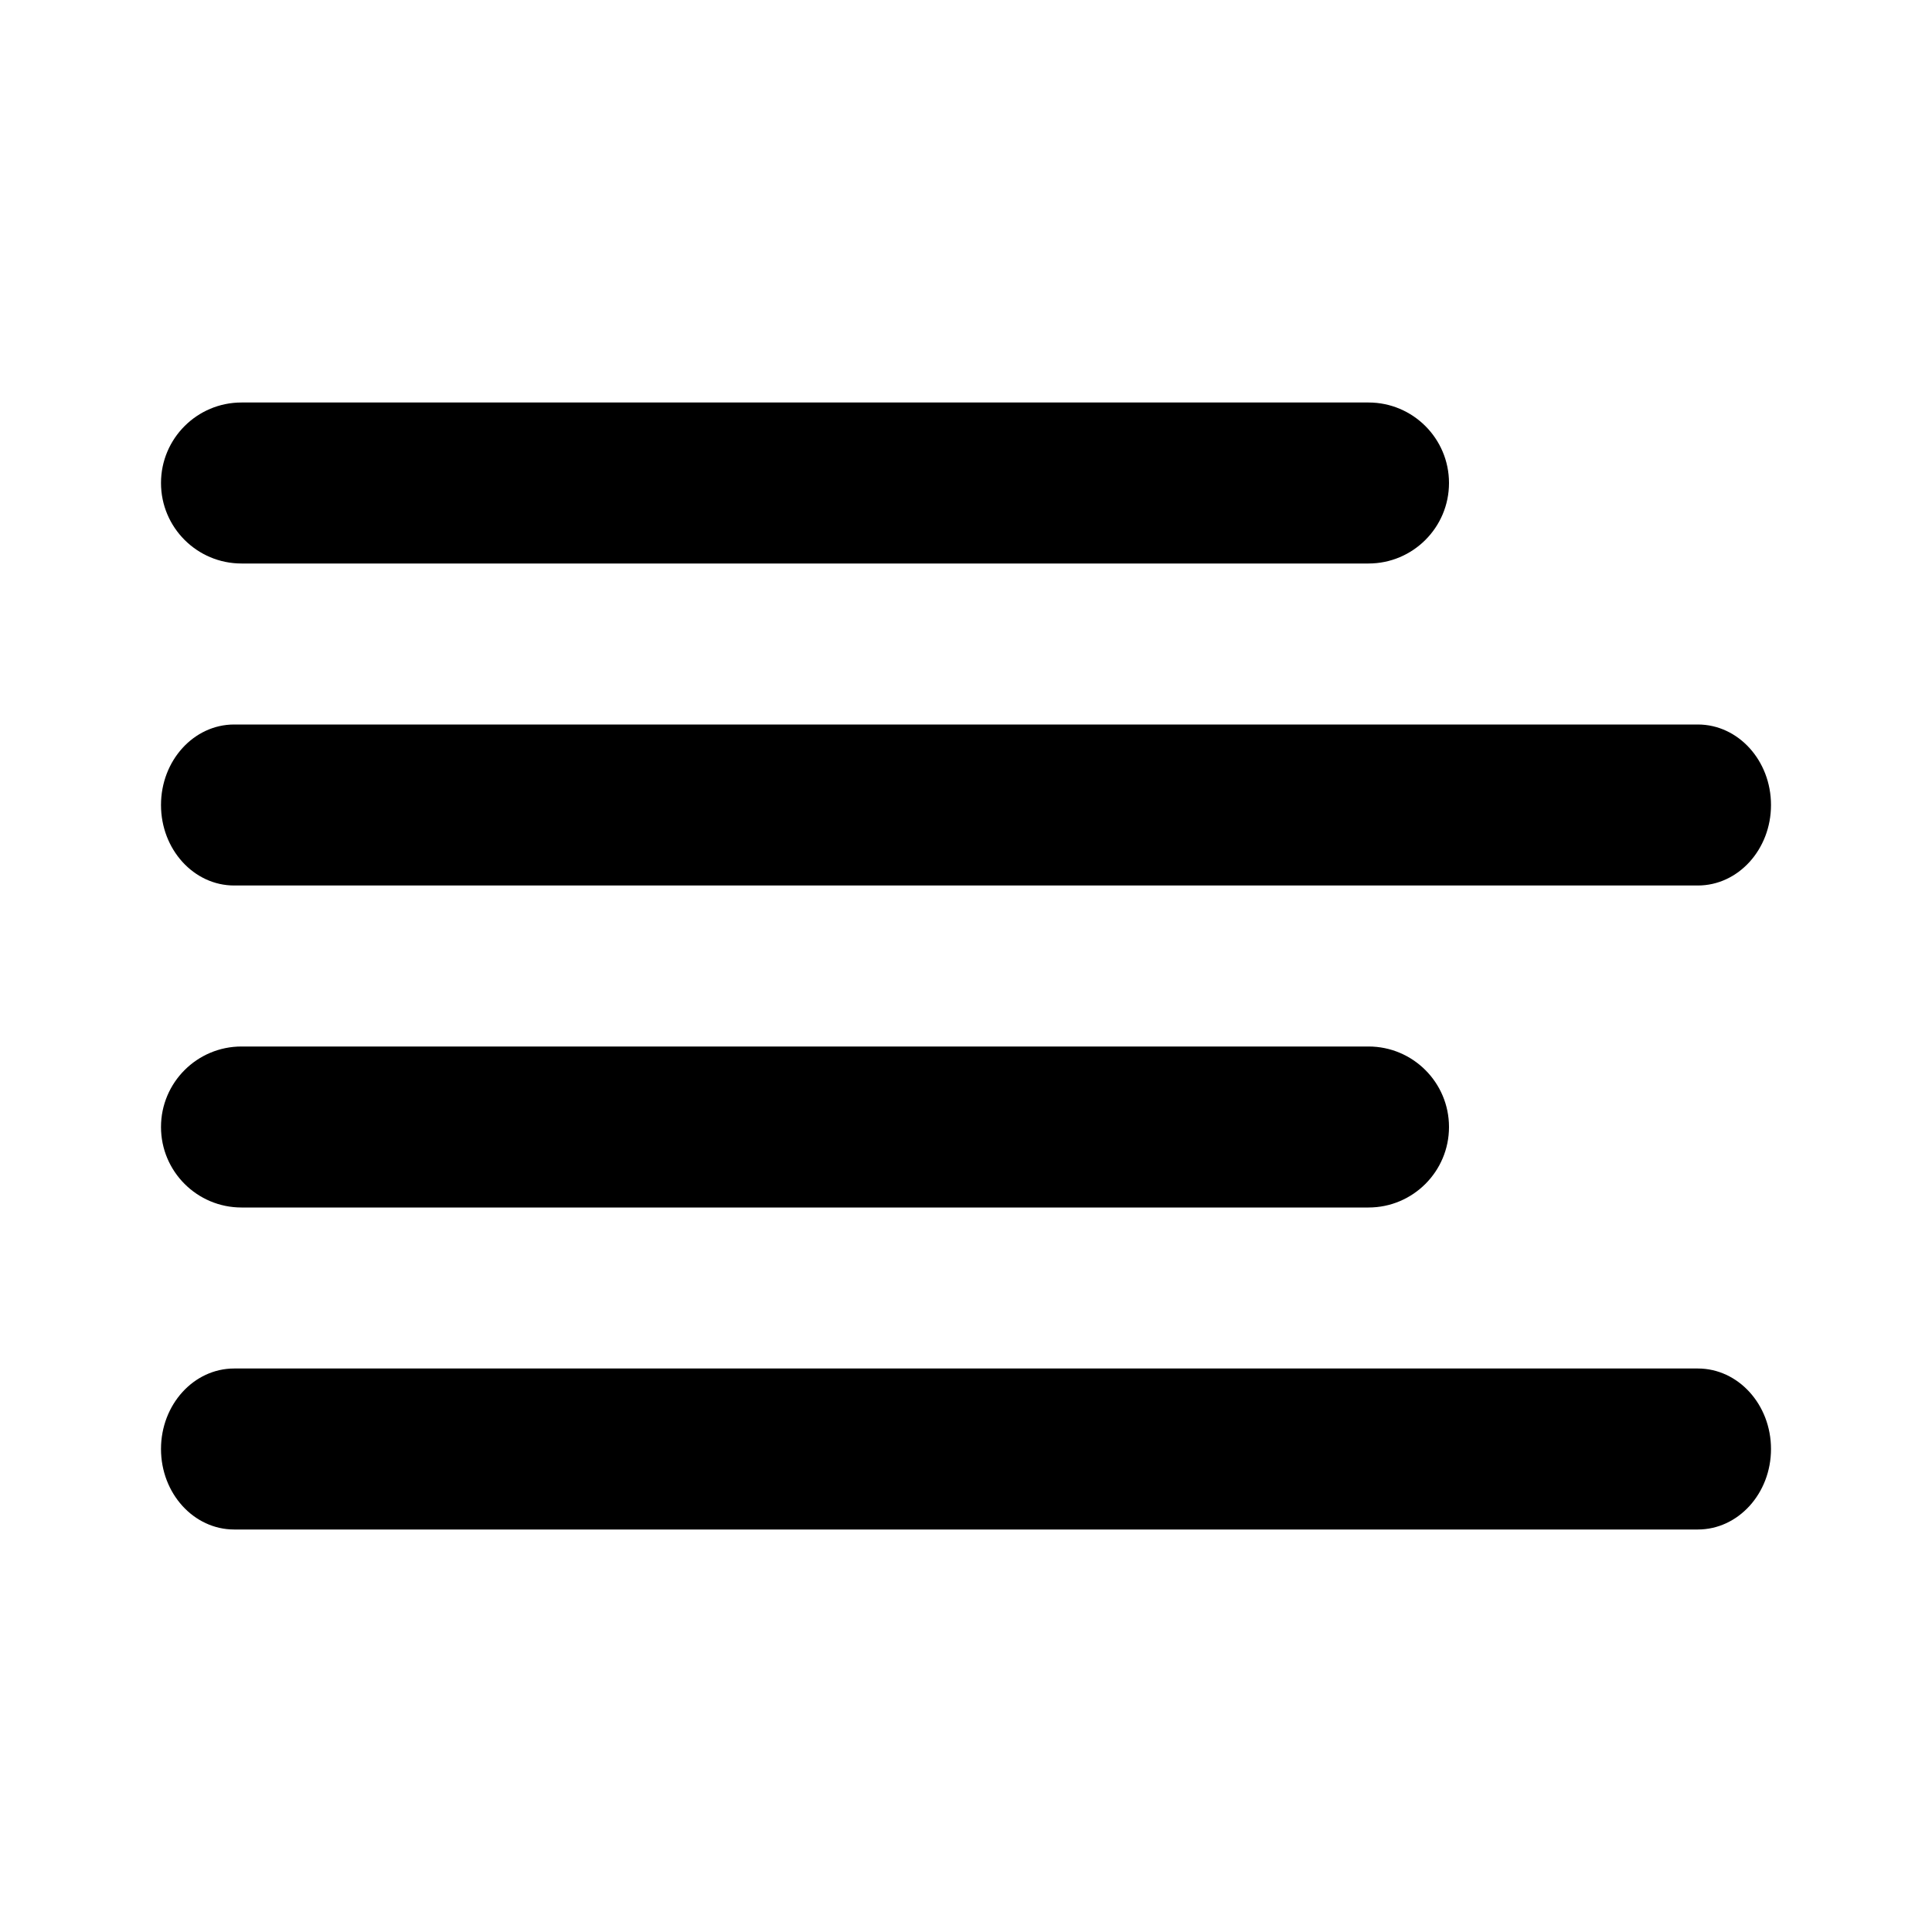
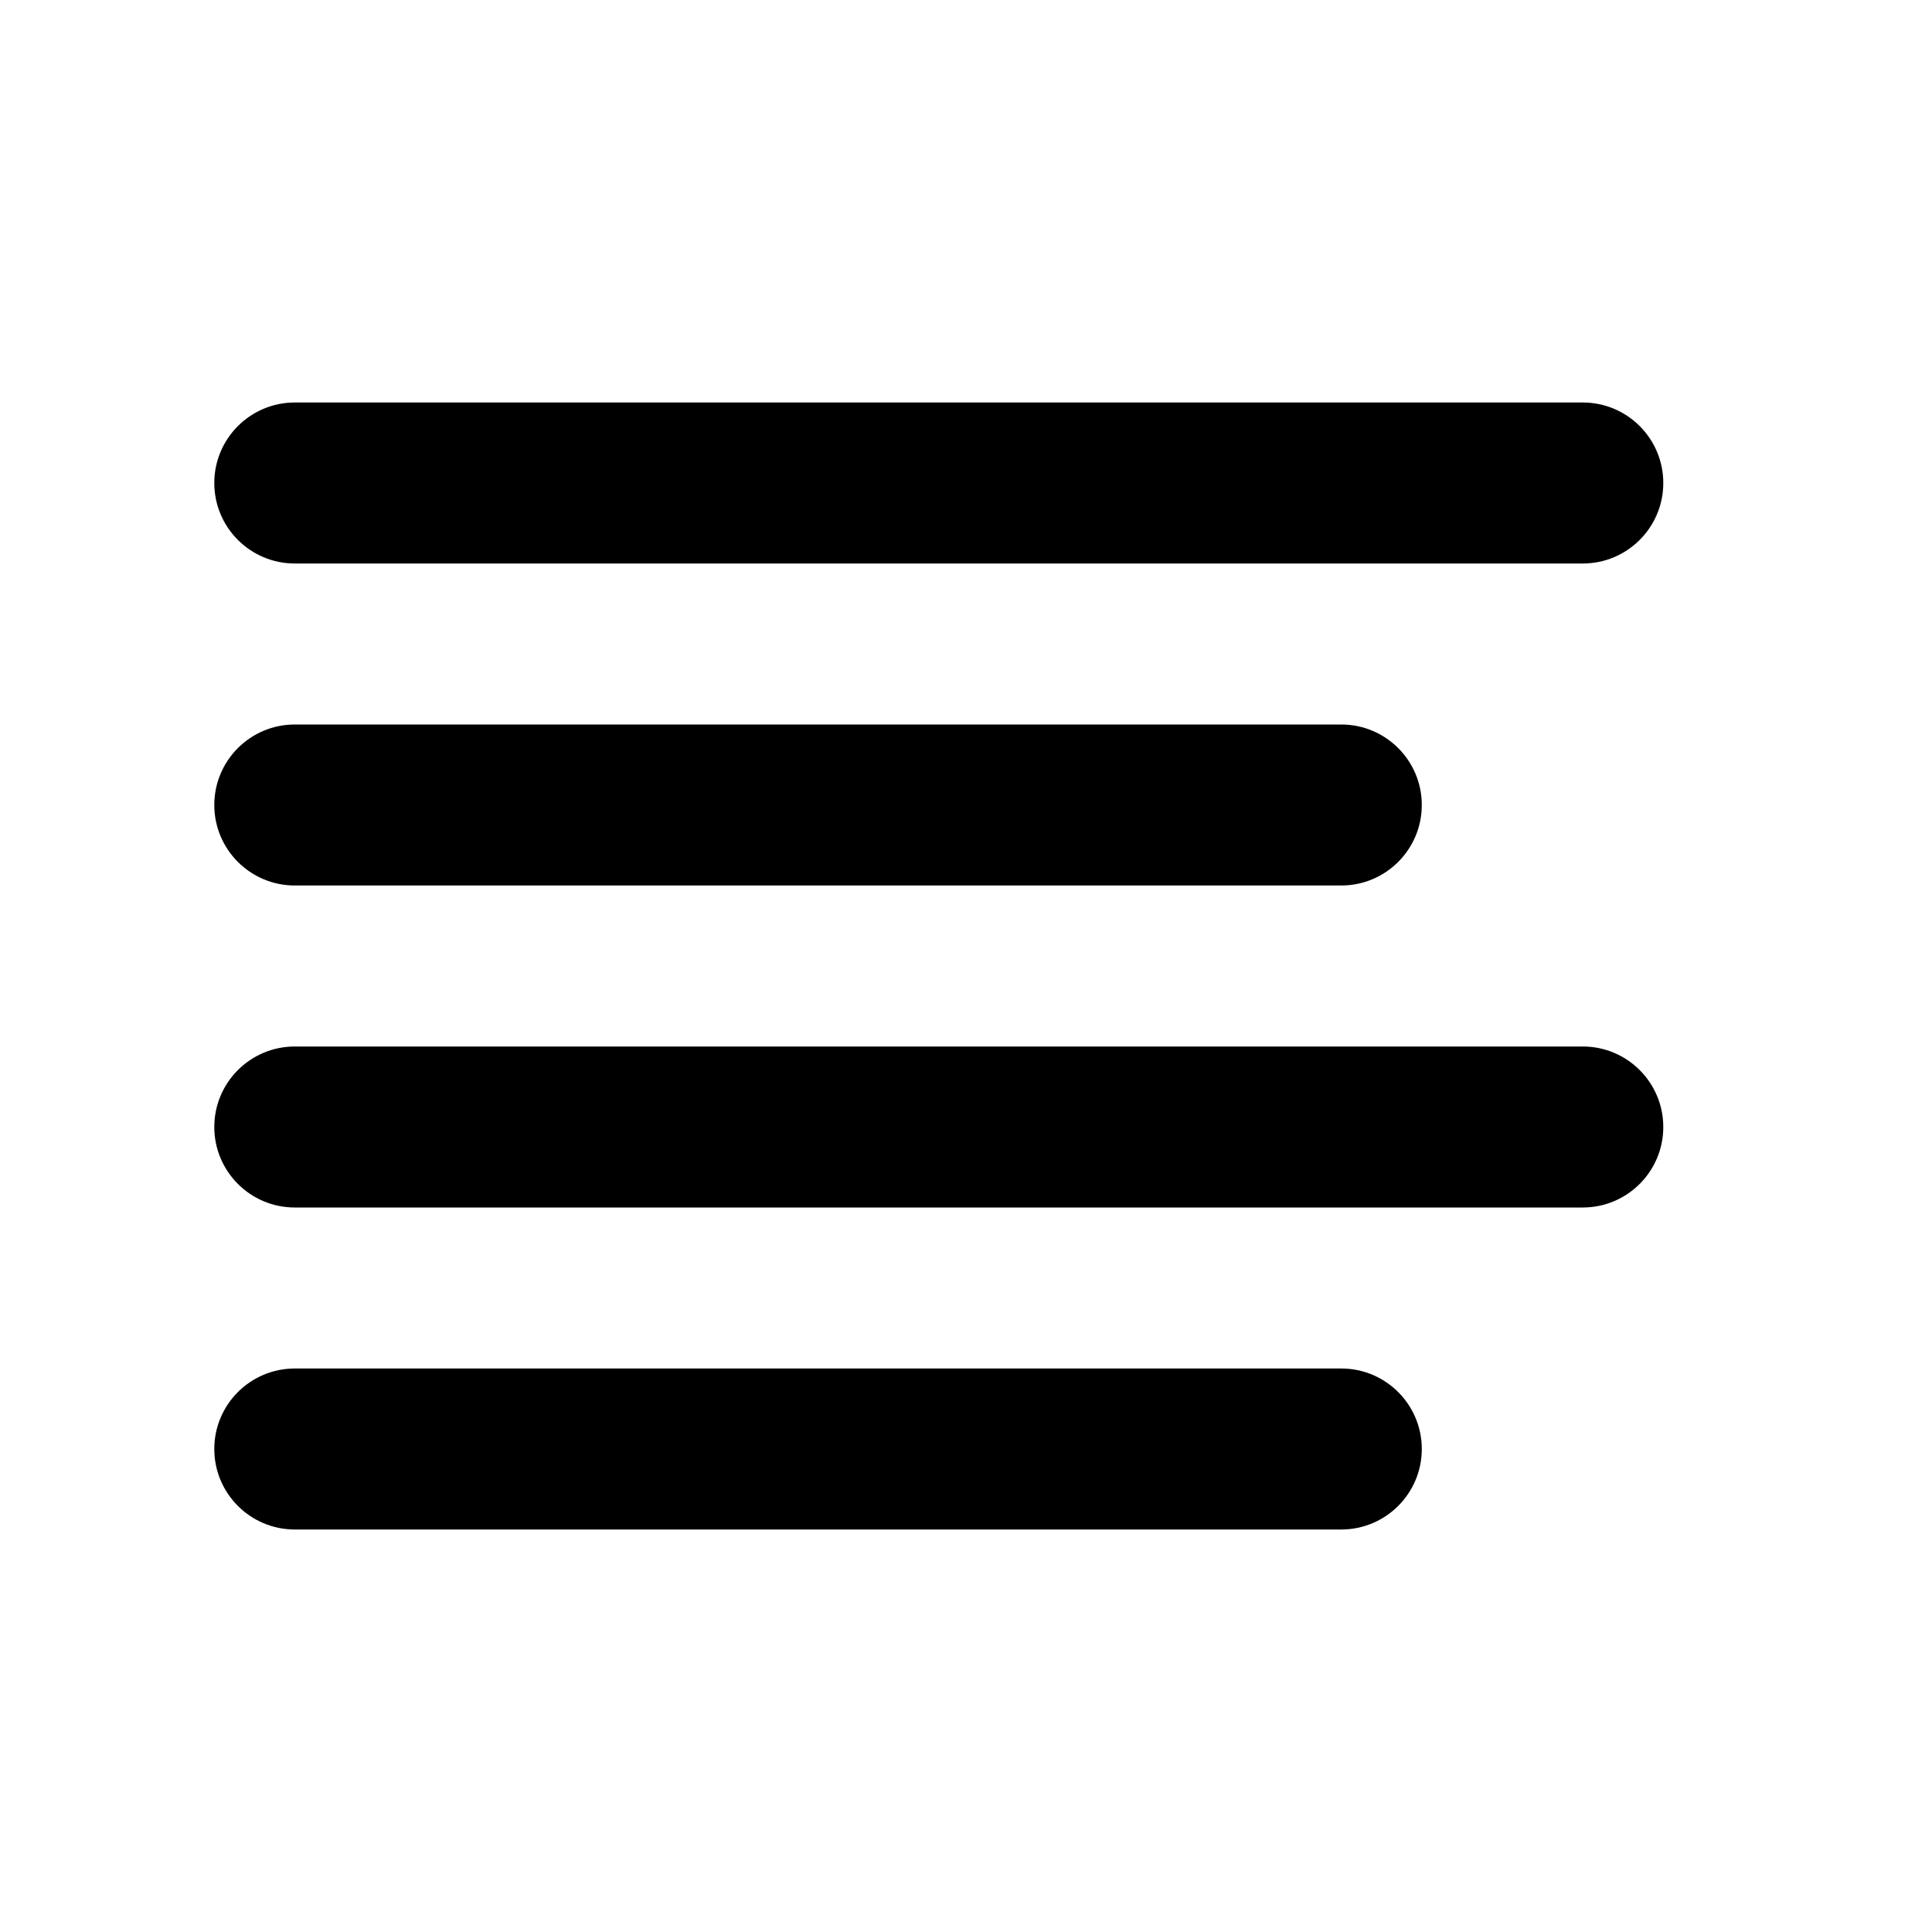
- <svg xmlns="http://www.w3.org/2000/svg" fill="currentColor" viewBox="0 0 24 24" version="1.1">
-   <g transform="translate(2, 5)">
-     <path d="M1,2 C0.448,2 0,1.552 0,1 C0,0.448 0.448,0 1,0 L15,0 C15.552,0 16,0.448 16,1 C16,1.552 15.552,2 15,2 L1,2 Z M0.909,6 C0.407,6 0,5.552 0,5 C0,4.448 0.407,4 0.909,4 L19.091,4 C19.593,4 20,4.448 20,5 C20,5.552 19.593,6 19.091,6 L0.909,6 Z M1,10 C0.448,10 0,9.552 0,9 C0,8.448 0.448,8 1,8 L15,8 C15.552,8 16,8.448 16,9 C16,9.552 15.552,10 15,10 L1,10 Z M0.909,14 C0.407,14 0,13.552 0,13 C0,12.448 0.407,12 0.909,12 L19.091,12 C19.593,12 20,12.448 20,13 C20,13.552 19.593,14 19.091,14 L0.909,14 Z" />
-   </g>
+ <svg xmlns="http://www.w3.org/2000/svg" viewBox="0 0 24 24" fill="currentColor">
+   <path fill-rule="evenodd" clip-rule="evenodd" d="M20.662 6C20.662 6.552 20.214 7 19.662 7L3.662 7C3.11 7 2.662 6.552 2.662 6C2.662 5.448 3.11 5 3.662 5L19.662 5C20.214 5 20.662 5.448 20.662 6Z" />
+   <path fill-rule="evenodd" clip-rule="evenodd" d="M2.662 18C2.662 17.448 3.11 17 3.662 17L16.662 17C17.214 17 17.662 17.448 17.662 18C17.662 18.552 17.214 19 16.662 19L3.662 19C3.11 19 2.662 18.552 2.662 18Z" />
+   <path fill-rule="evenodd" clip-rule="evenodd" d="M17.662 10C17.662 10.552 17.214 11 16.662 11L3.662 11C3.11 11 2.662 10.552 2.662 10C2.662 9.448 3.11 9 3.662 9L16.662 9C17.214 9 17.662 9.448 17.662 10Z" />
+   <path fill-rule="evenodd" clip-rule="evenodd" d="M20.662 14C20.662 14.552 20.214 15 19.662 15L3.662 15C3.11 15 2.662 14.552 2.662 14C2.662 13.448 3.11 13 3.662 13L19.662 13C20.214 13 20.662 13.448 20.662 14Z" />
</svg>
